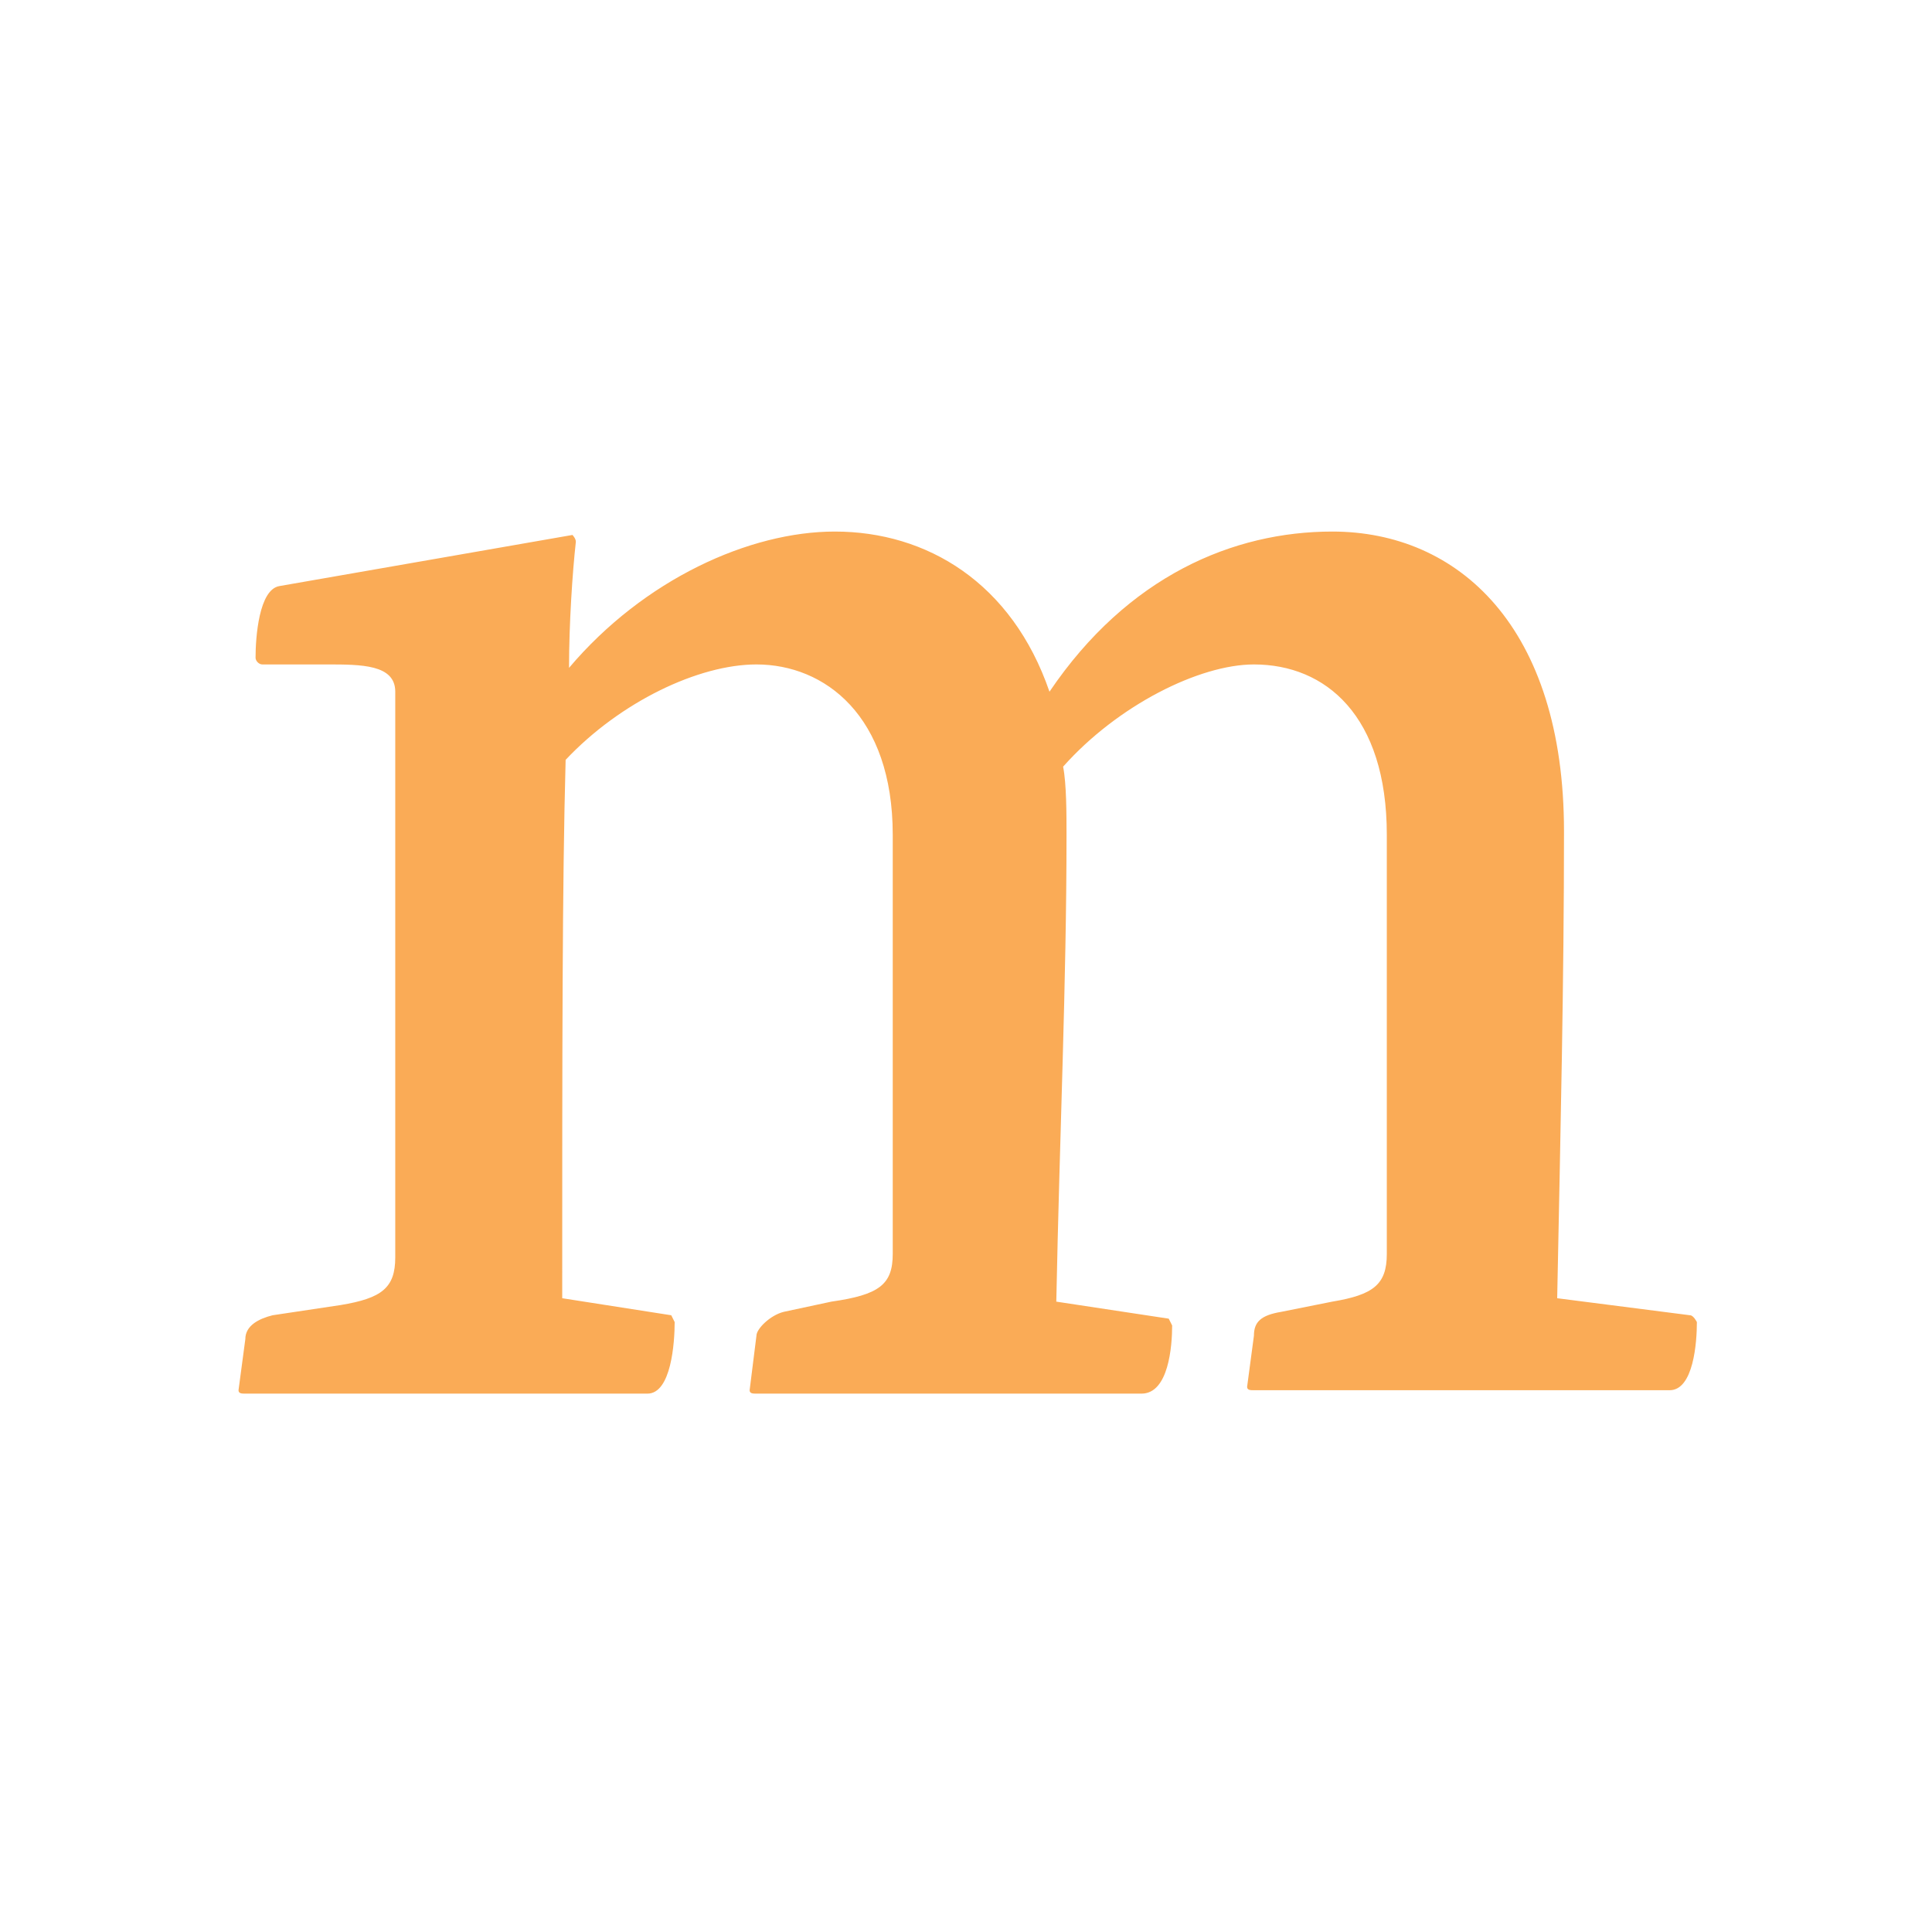
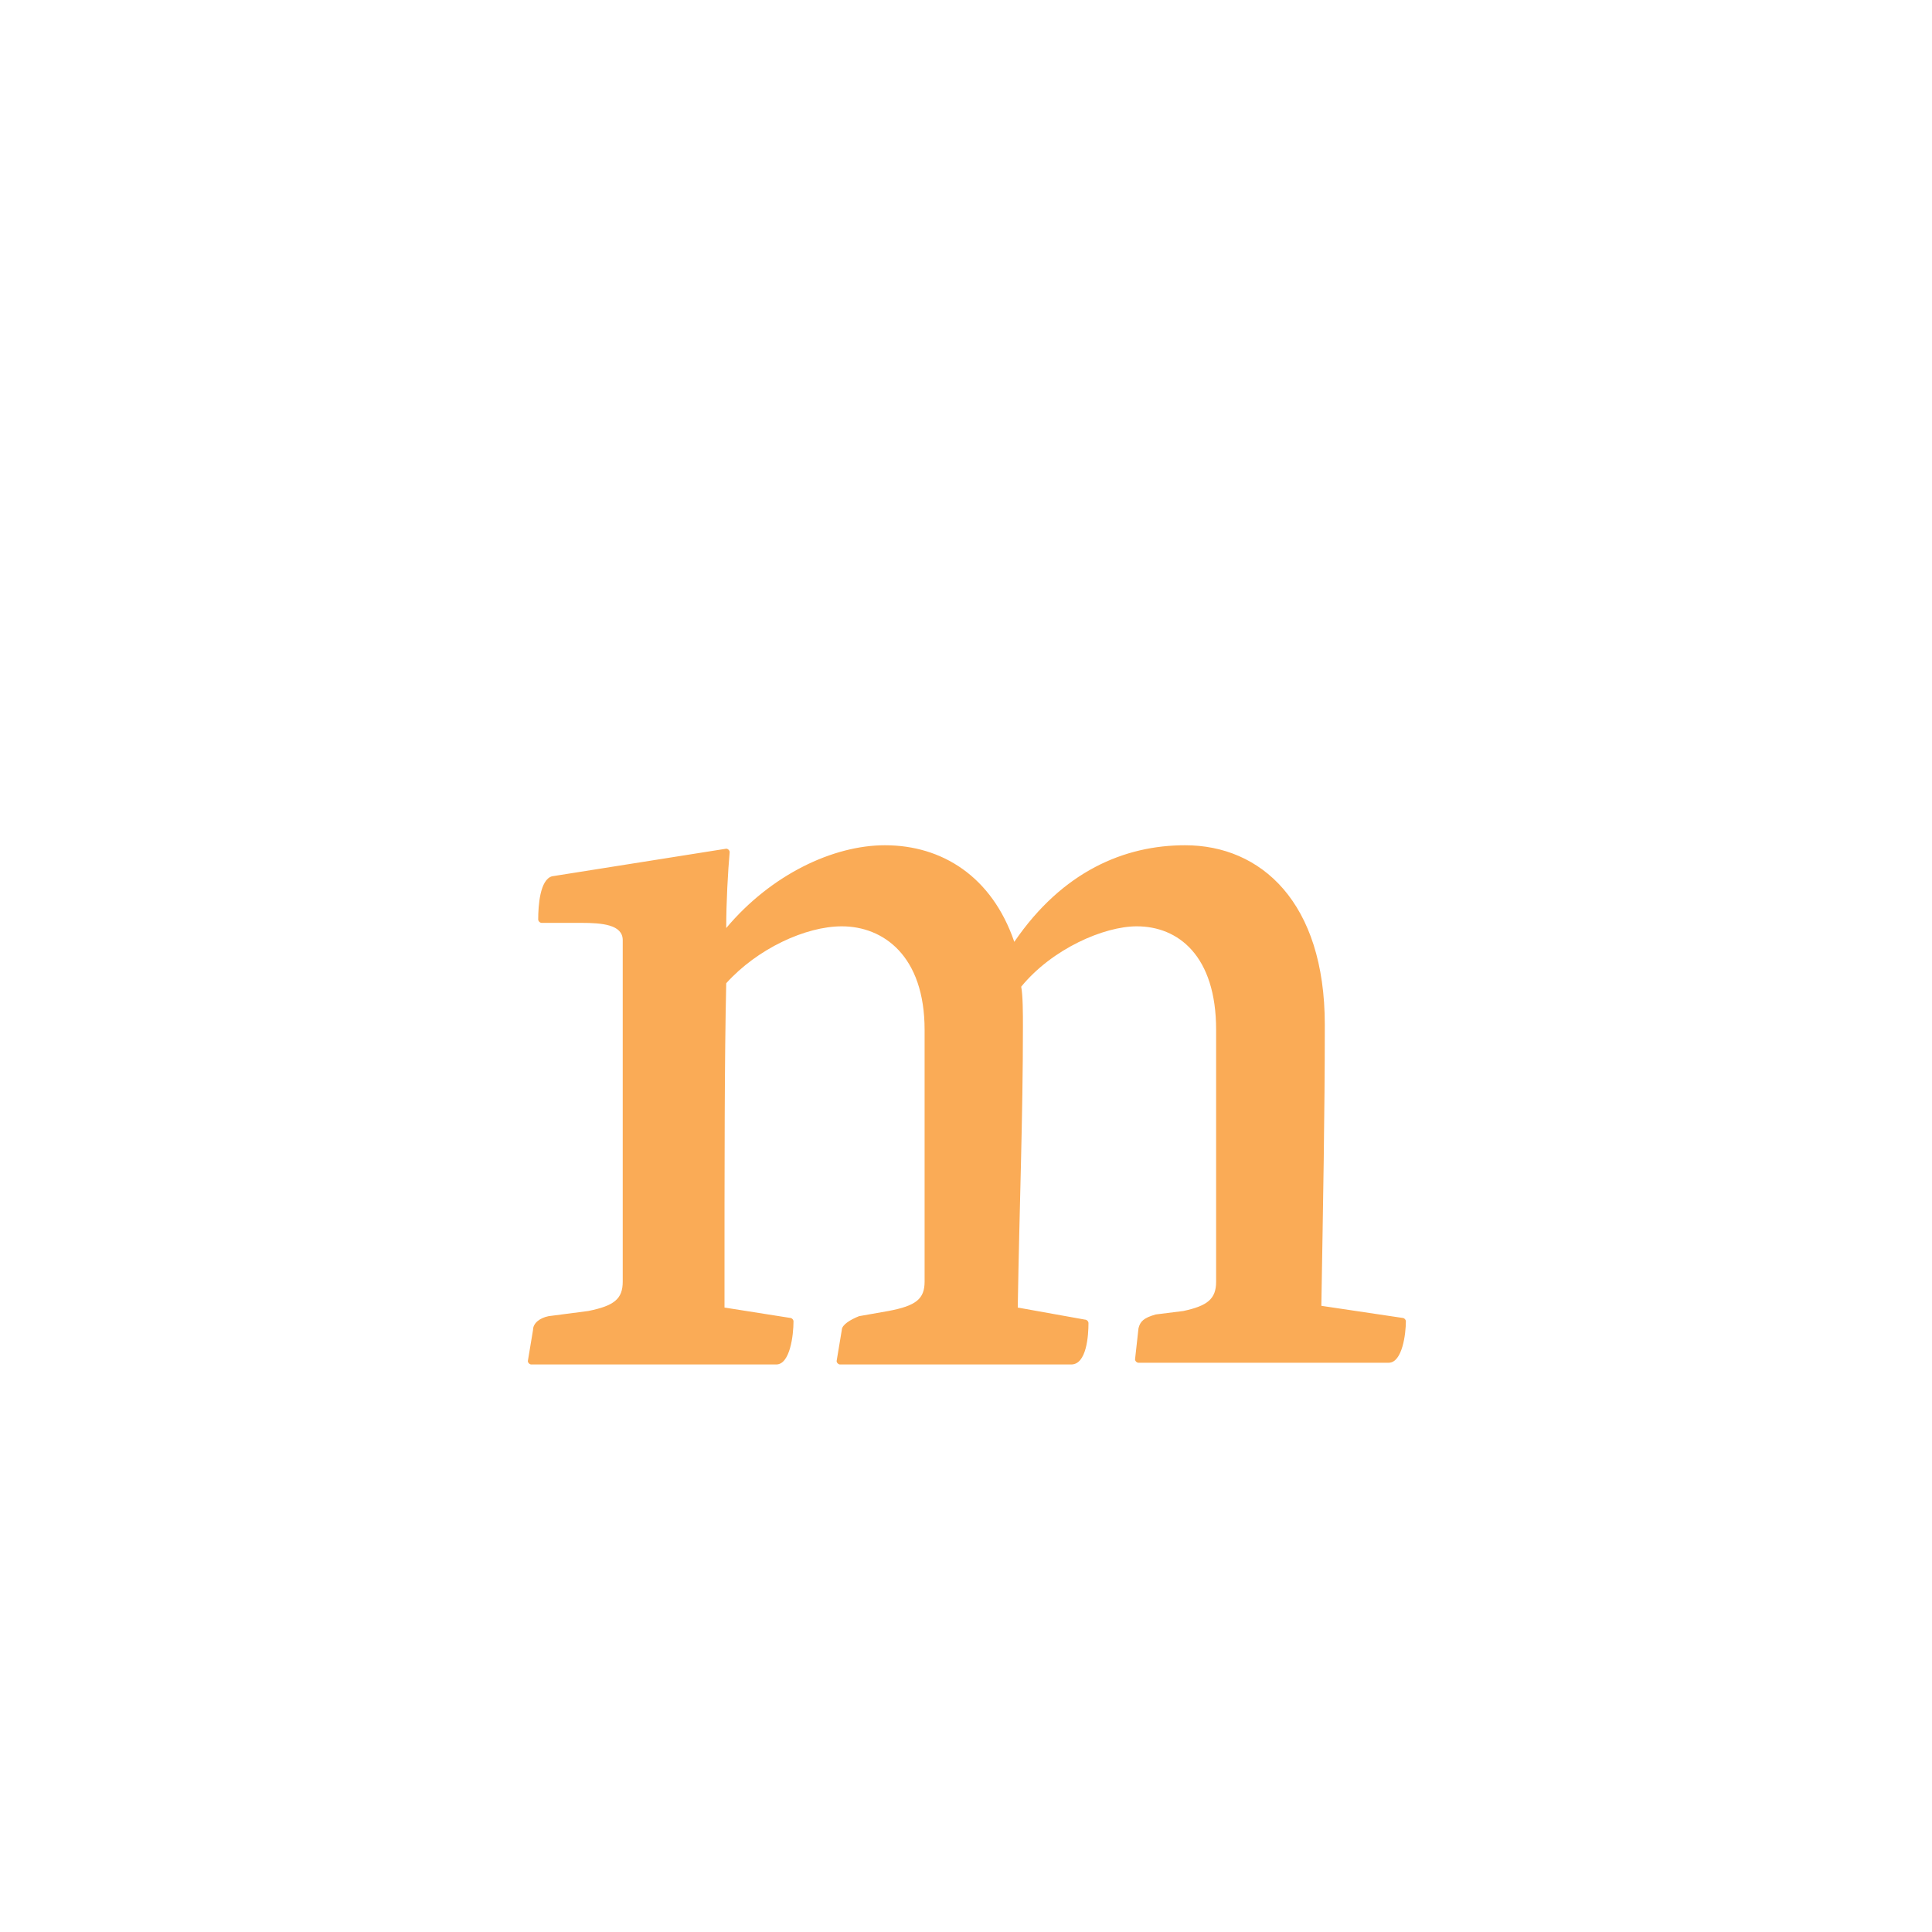
- <svg xmlns="http://www.w3.org/2000/svg" version="1.1" id="Vrstva_1" x="0px" y="0px" viewBox="0 0 56.7 56.7" style="enable-background:new 0 0 56.7 56.7;" xml:space="preserve">
+ <svg xmlns="http://www.w3.org/2000/svg" version="1.1" id="Vrstva_1" x="0px" y="0px" viewBox="0 0 112 112" style="enable-background:new 0 0 112 112;" xml:space="preserve">
  <style type="text/css">
	.st0{fill:#FAAB56;}
</style>
-   <path class="st0" d="M8.2,17.2c-0.6,0.1-0.7,1.5-0.7,2.1c0,0.1,0.1,0.2,0.2,0.2h1.9c1,0,2,0,2,0.8v16.6c0,0.9-0.4,1.2-1.6,1.4  L8,38.6c-0.4,0.1-0.8,0.3-0.8,0.7L7,40.8c0,0.1,0.1,0.1,0.2,0.1H19c0.7,0,0.8-1.5,0.8-2.1c0,0-0.1-0.2-0.1-0.2l-3.2-0.5  c0-7.4,0-12.1,0.1-15.8c1.6-1.7,3.9-2.8,5.6-2.8c2,0,4,1.5,4,5v12.3c0,0.9-0.4,1.2-1.8,1.4l-1.4,0.3c-0.4,0.1-0.8,0.5-0.8,0.7  L22,40.8c0,0.1,0.1,0.1,0.2,0.1h11.3c0.8,0,0.9-1.4,0.9-2c0,0-0.1-0.2-0.1-0.2l-3.3-0.5c0.1-5,0.3-9.3,0.3-13.7c0-0.6,0-1.5-0.1-2  c1.6-1.8,4-3,5.6-3c2.1,0,3.9,1.5,3.9,5v12.3c0,0.9-0.4,1.2-1.6,1.4l-1.5,0.3c-0.6,0.1-0.8,0.3-0.8,0.7l-0.2,1.5  c0,0.1,0.1,0.1,0.2,0.1h12.2c0.7,0,0.8-1.4,0.8-2c0,0-0.1-0.2-0.2-0.2l-3.9-0.5c0.1-5,0.2-9.3,0.2-13.7c0-6-3.1-8.8-6.8-8.8  c-2.9,0-6,1.3-8.3,4.7c-1.1-3.2-3.6-4.7-6.3-4.7c-2.5,0-5.6,1.4-7.8,4c0-1.3,0.1-2.8,0.2-3.7c0-0.1-0.1-0.2-0.1-0.2L8.2,17.2z" />
+   <g>
+ </g>
+   <path class="st0" d="M32,50.8c-0.7,0.2-0.8,1.7-0.8,2.5c0,0.1,0.1,0.2,0.2,0.2h2.3c1.2,0,2.4,0.1,2.4,1v19.8c0,1-0.5,1.4-2,1.7  l-2.3,0.3c-0.5,0.1-0.9,0.4-0.9,0.8l-0.3,1.8c0,0.1,0.1,0.2,0.2,0.2h14.2c0.8,0,1-1.7,1-2.5c0-0.1-0.1-0.2-0.2-0.2l-3.8-0.6  c0-8.9,0-14.3,0.1-18.8c1.8-2,4.6-3.3,6.7-3.3c2.4,0,4.8,1.7,4.8,6v14.6c0,1-0.5,1.4-2.1,1.7l-1.7,0.3c-0.5,0.2-1,0.5-1,0.8  l-0.3,1.8c0,0.1,0.1,0.2,0.2,0.2h13.4c0.9,0,1-1.7,1-2.4c0-0.1-0.1-0.2-0.2-0.2l-3.9-0.7c0.1-6,0.3-11,0.3-16.3c0-0.7,0-1.8-0.1-2.3  c1.8-2.2,4.8-3.5,6.7-3.5c2.4,0,4.6,1.7,4.6,6v14.6c0,1-0.5,1.4-1.9,1.7L67,76.2c-0.7,0.2-0.9,0.4-1,0.8l-0.2,1.8  c0,0.1,0.1,0.2,0.2,0.2h14.5c0.8,0,1-1.7,1-2.4c0-0.1-0.1-0.2-0.2-0.2l-4.7-0.7c0.1-6,0.2-11,0.2-16.3c0-7.1-3.7-10.4-8.1-10.4  c-3.5,0-7.1,1.5-9.9,5.6c-1.3-3.8-4.2-5.6-7.5-5.6c-3,0-6.6,1.7-9.2,4.8c0-1.5,0.1-3.3,0.2-4.4c0-0.1-0.1-0.2-0.2-0.2L32,50.8z" />
</svg>
